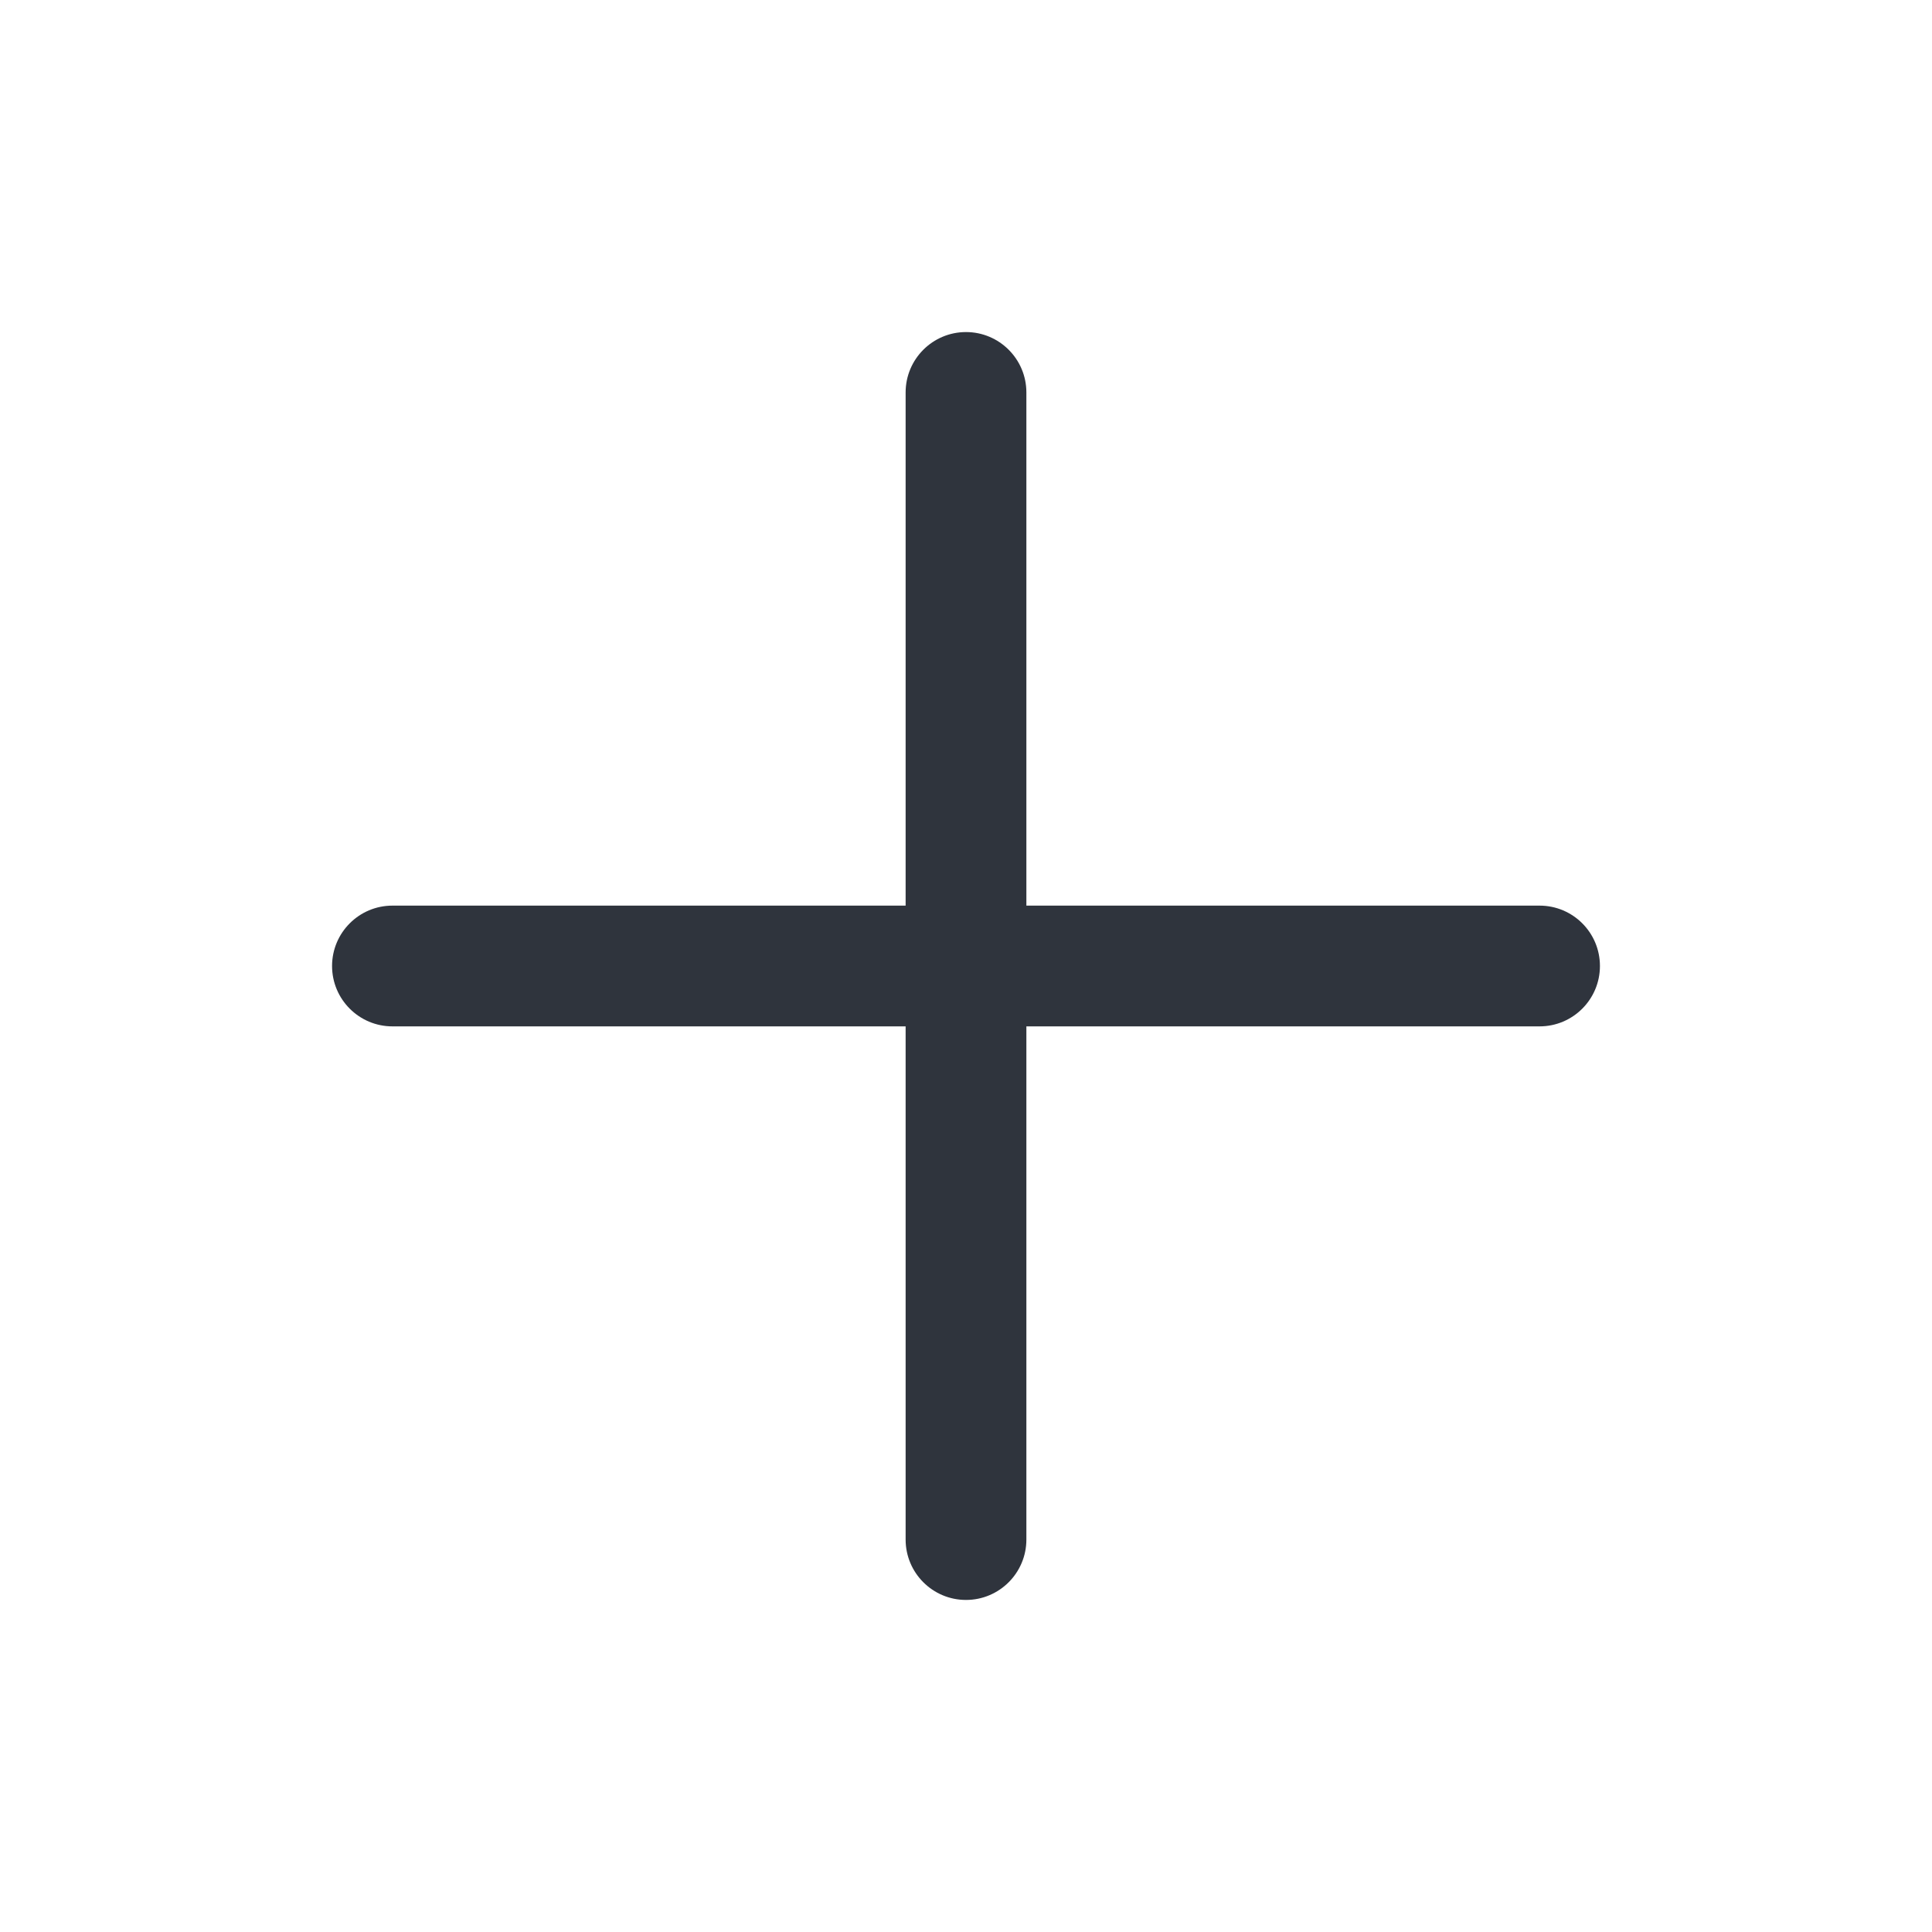
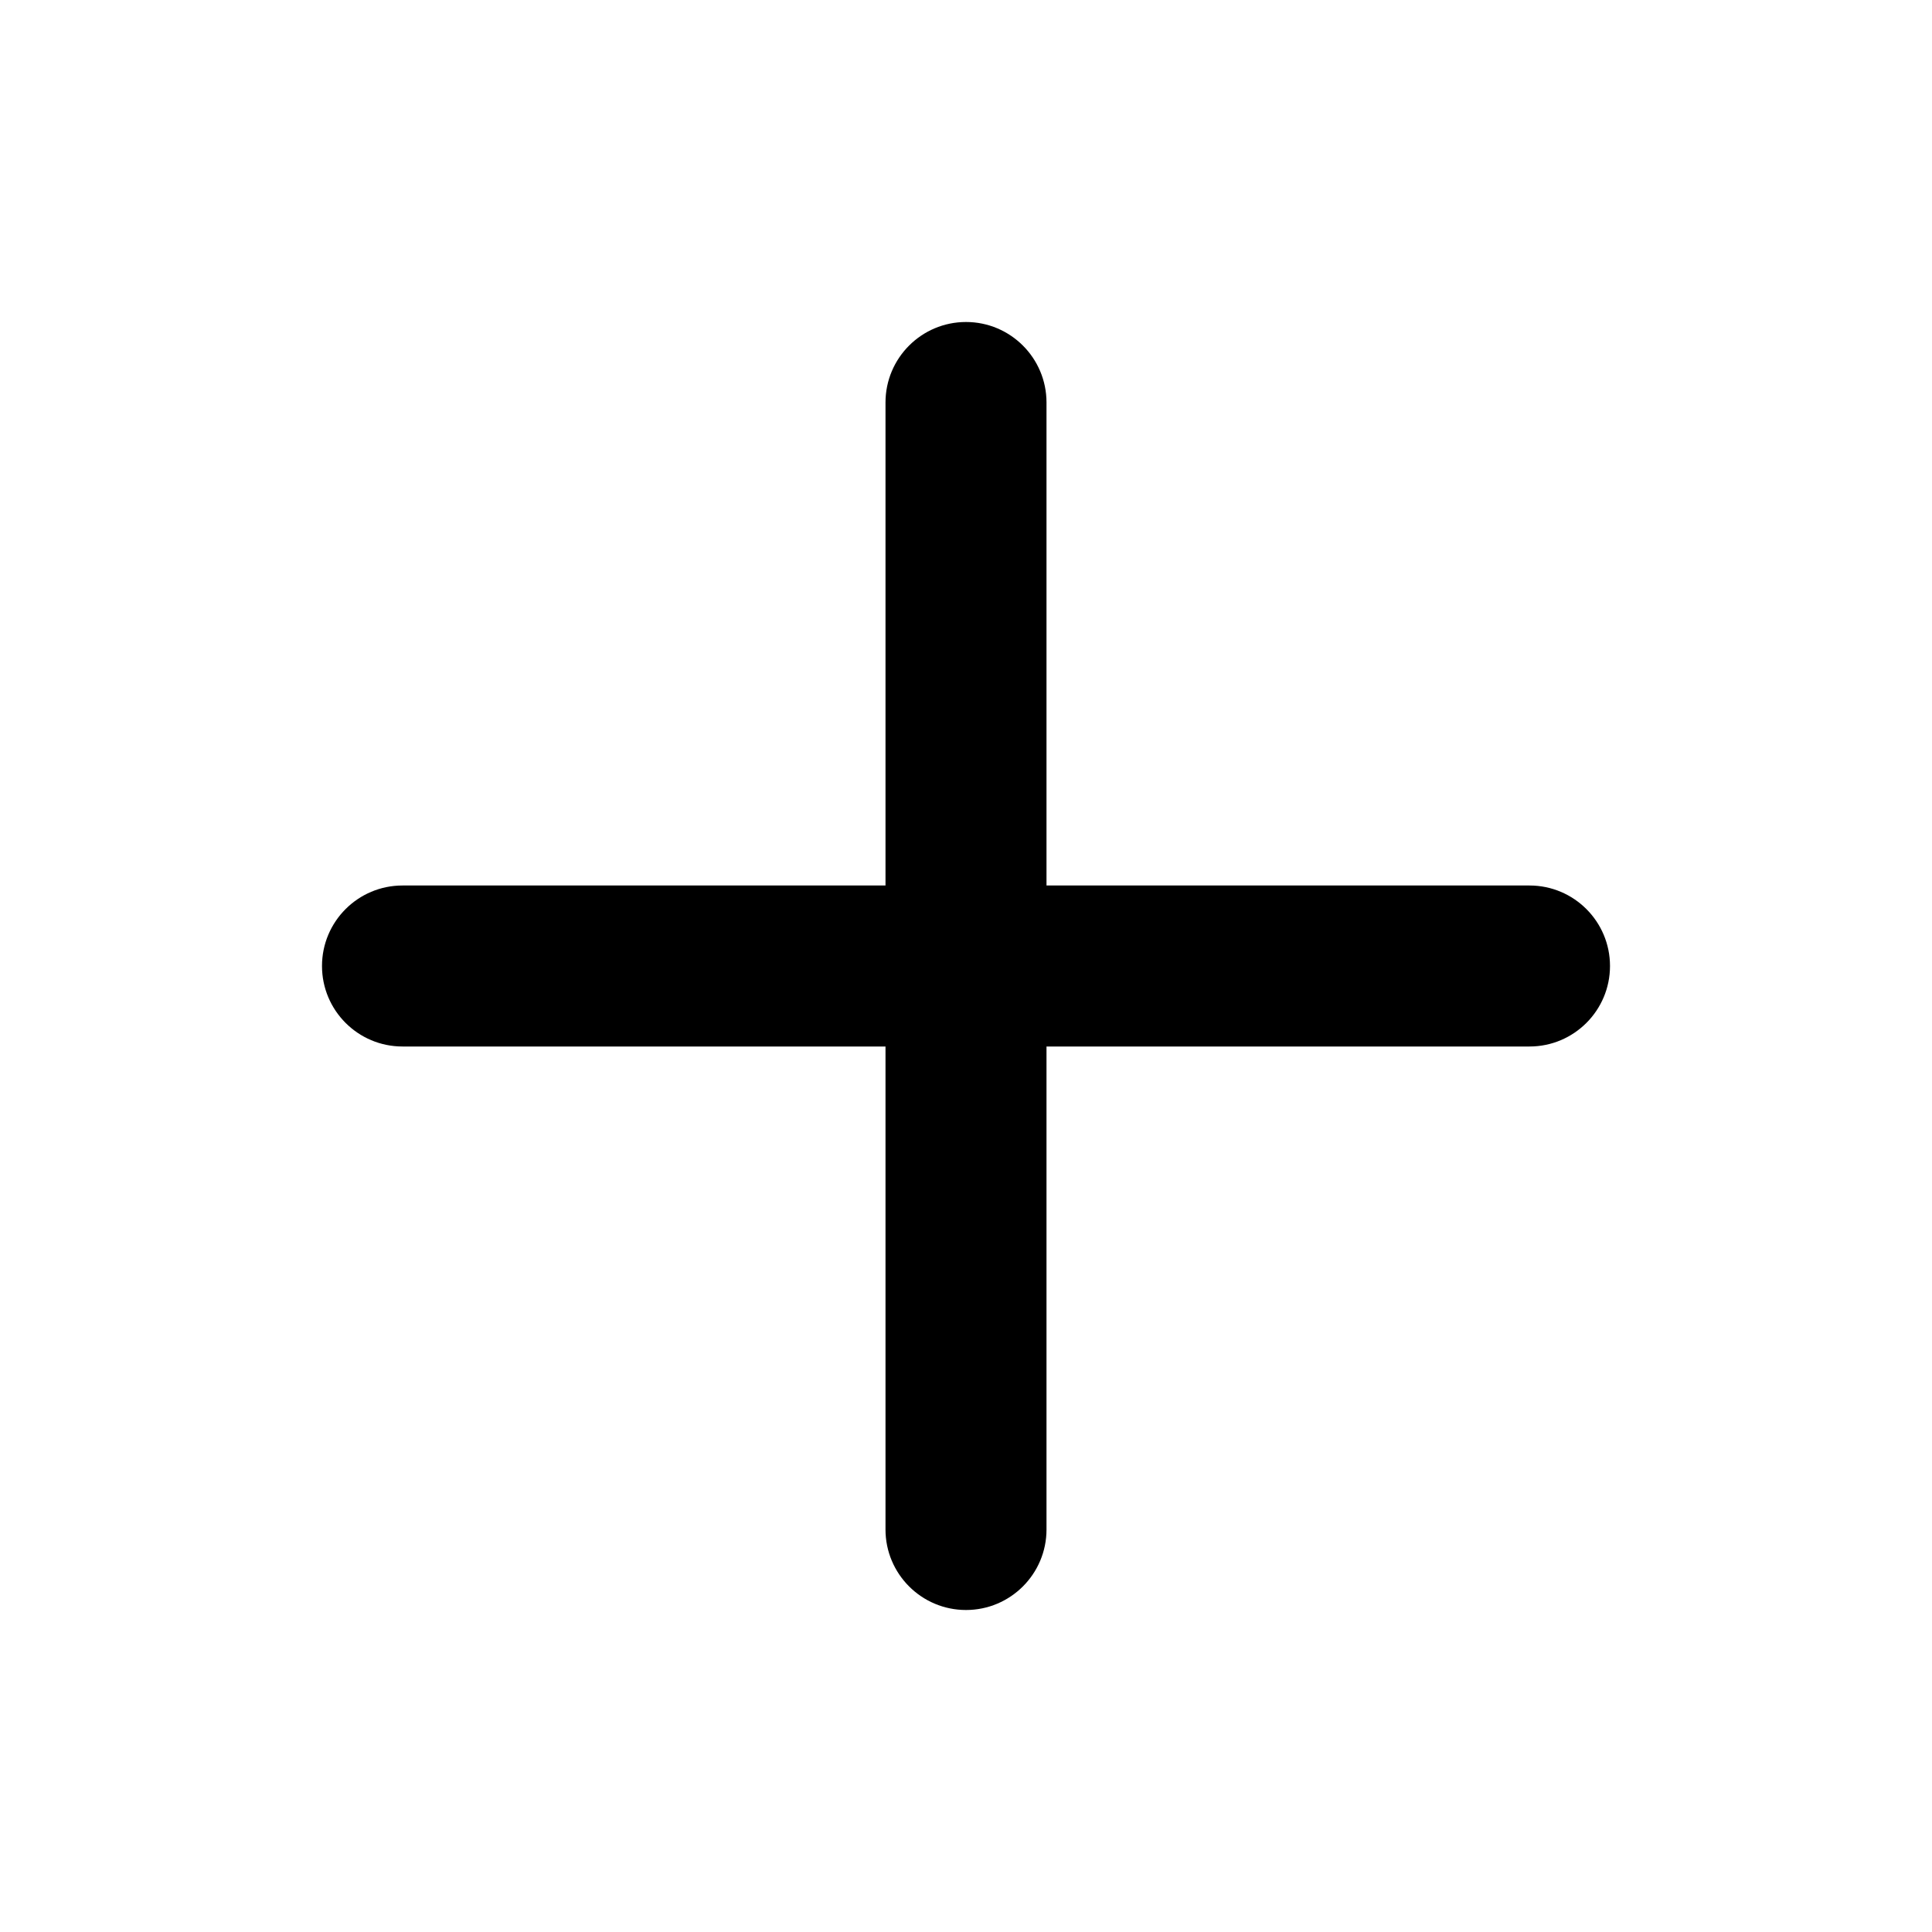
- <svg xmlns="http://www.w3.org/2000/svg" width="32" height="32" viewBox="0 0 32 32" fill="none">
-   <path fill-rule="evenodd" clip-rule="evenodd" d="M17 6.5C17 5.948 16.552 5.5 16 5.5C15.448 5.5 15 5.948 15 6.5V15L6.5 15C5.948 15 5.5 15.448 5.5 16C5.5 16.552 5.948 17 6.5 17L15 17V25.5C15 26.052 15.448 26.5 16 26.5C16.552 26.5 17 26.052 17 25.5V17L25.5 17C26.052 17 26.5 16.552 26.5 16C26.5 15.447 26.052 15 25.5 15L17 15V6.5Z" fill="#2F343D" />
+ <svg xmlns="http://www.w3.org/2000/svg" viewBox="0 0 24 24">
+   <path d="M13 5C13 4.448 12.552 4 12 4C11.448 4 11 4.448 11 5V11H5C4.448 11 4 11.448 4 12C4 12.552 4.448 13 5 13H11V19C11 19.552 11.448 20 12 20C12.552 20 13 19.552 13 19V13H19C19.552 13 20 12.552 20 12C20 11.448 19.552 11 19 11H13V5Z" />
</svg>
